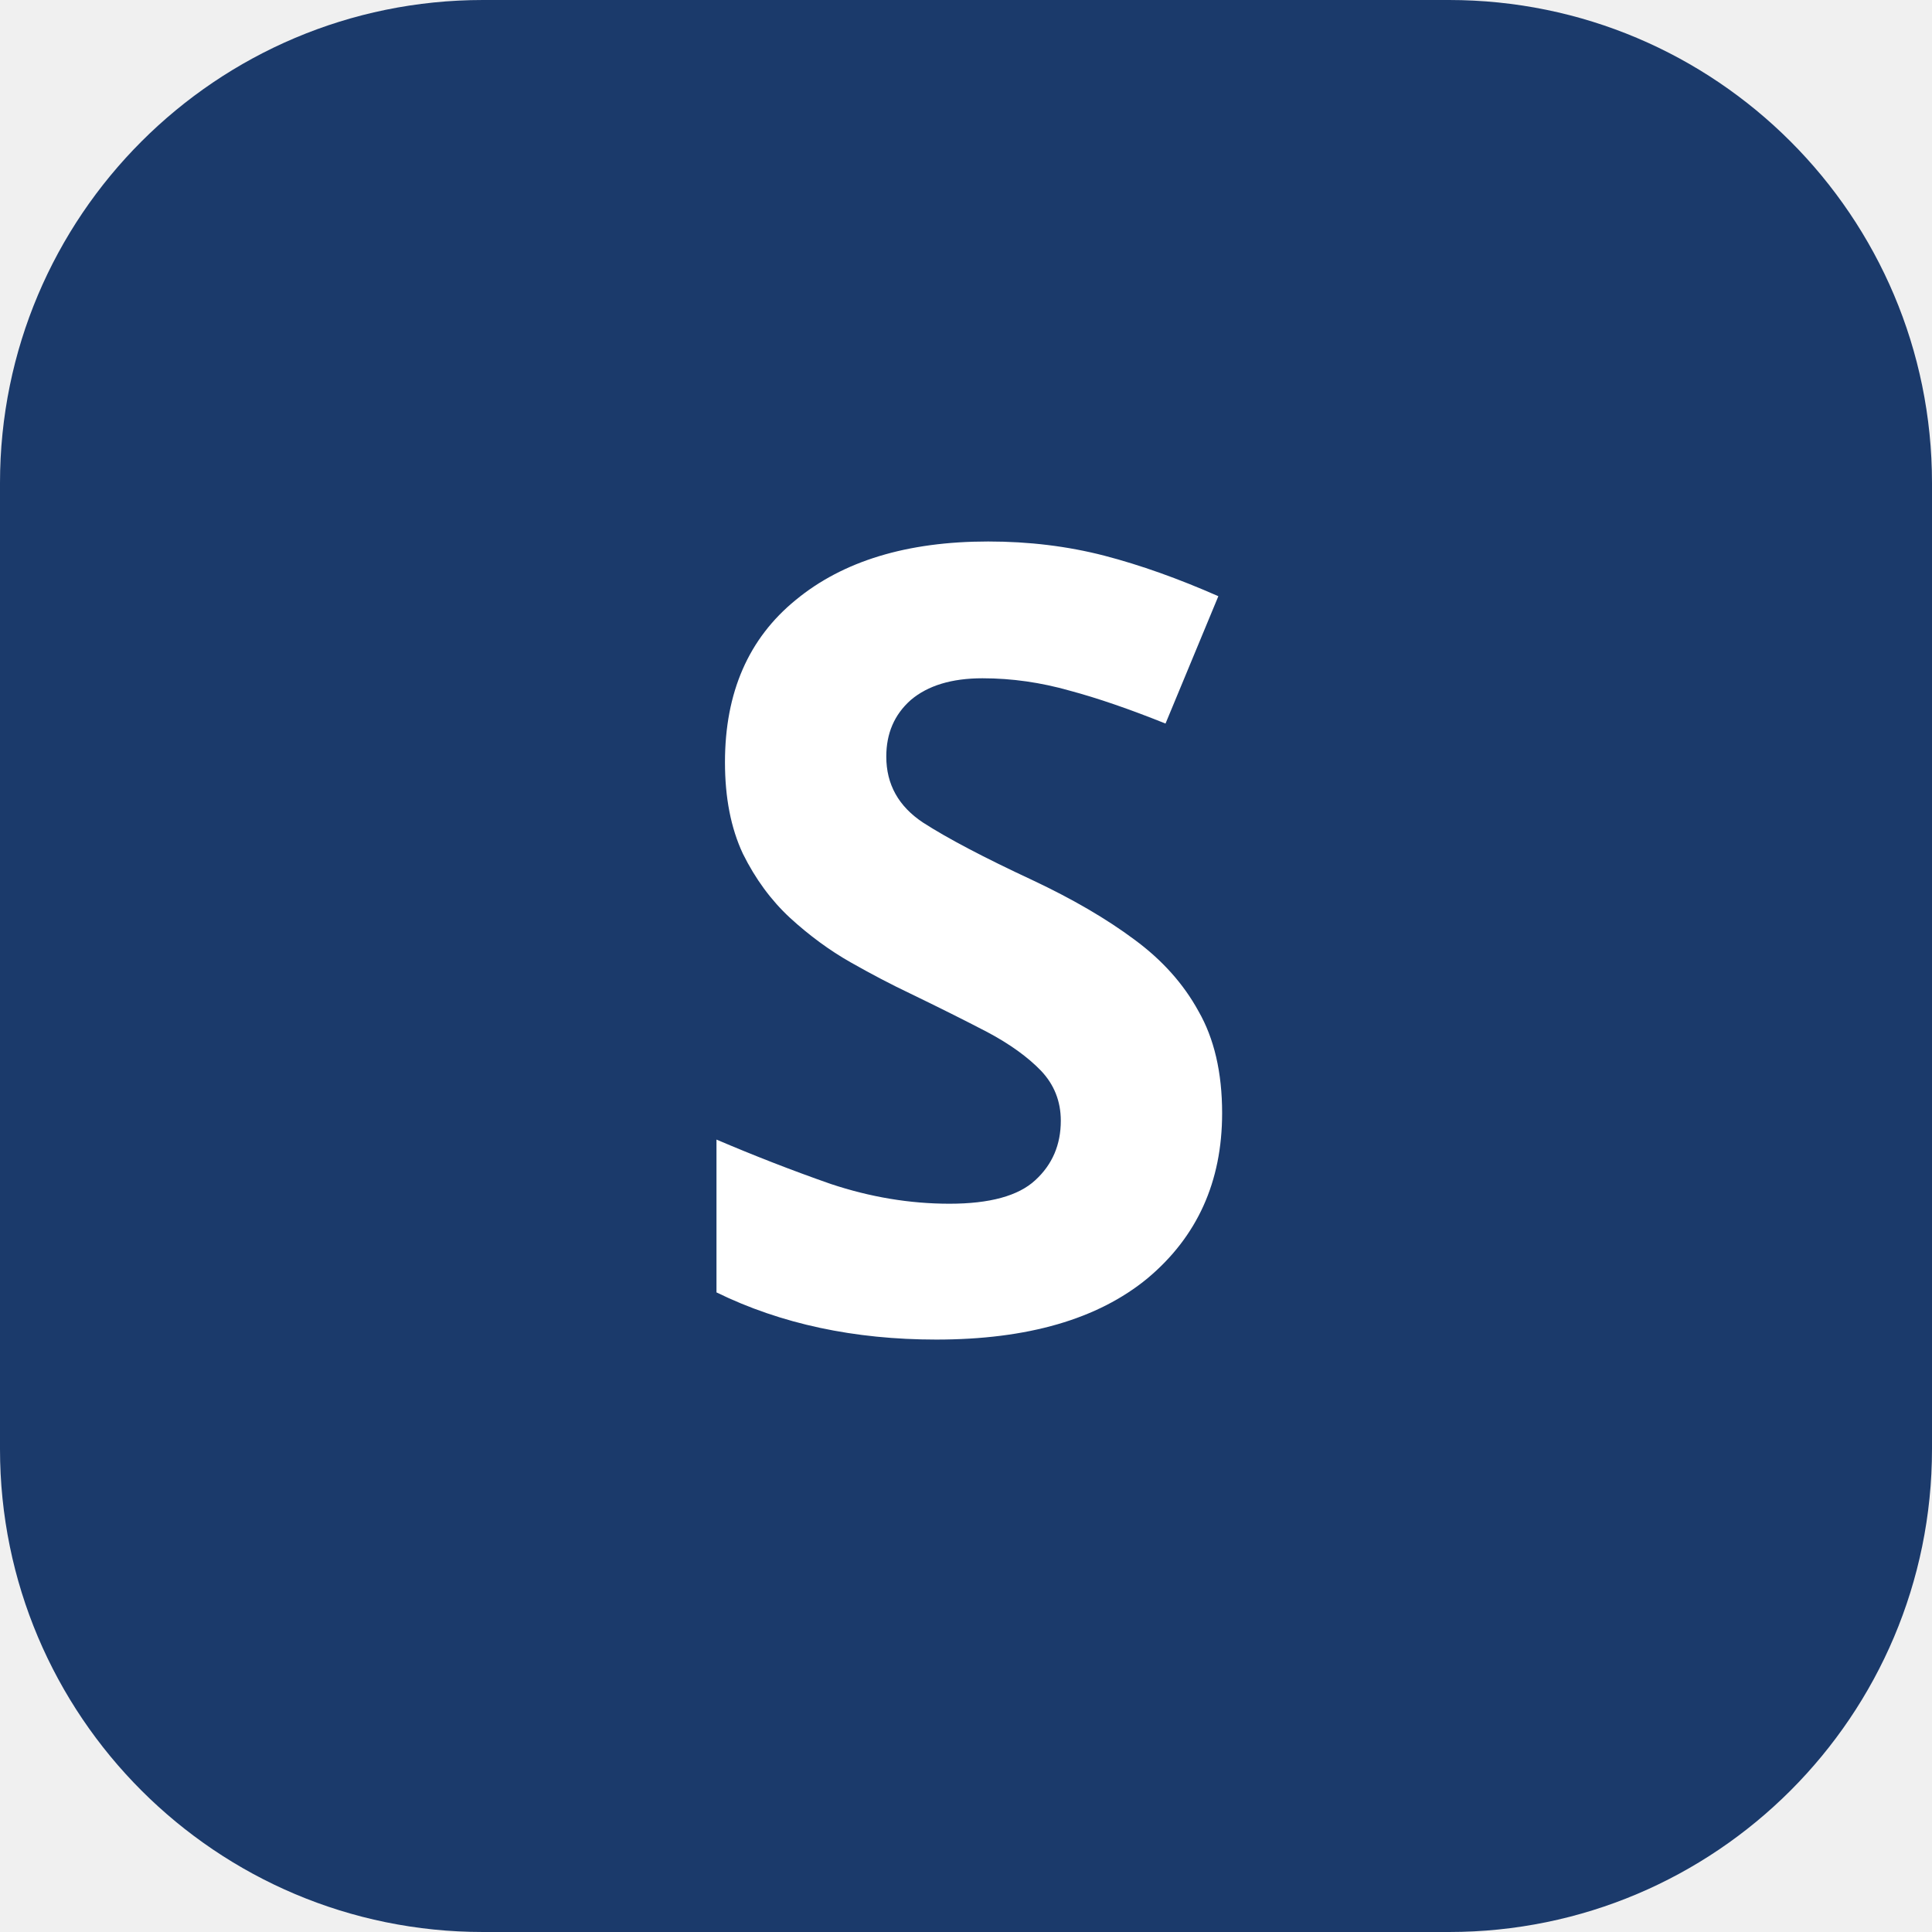
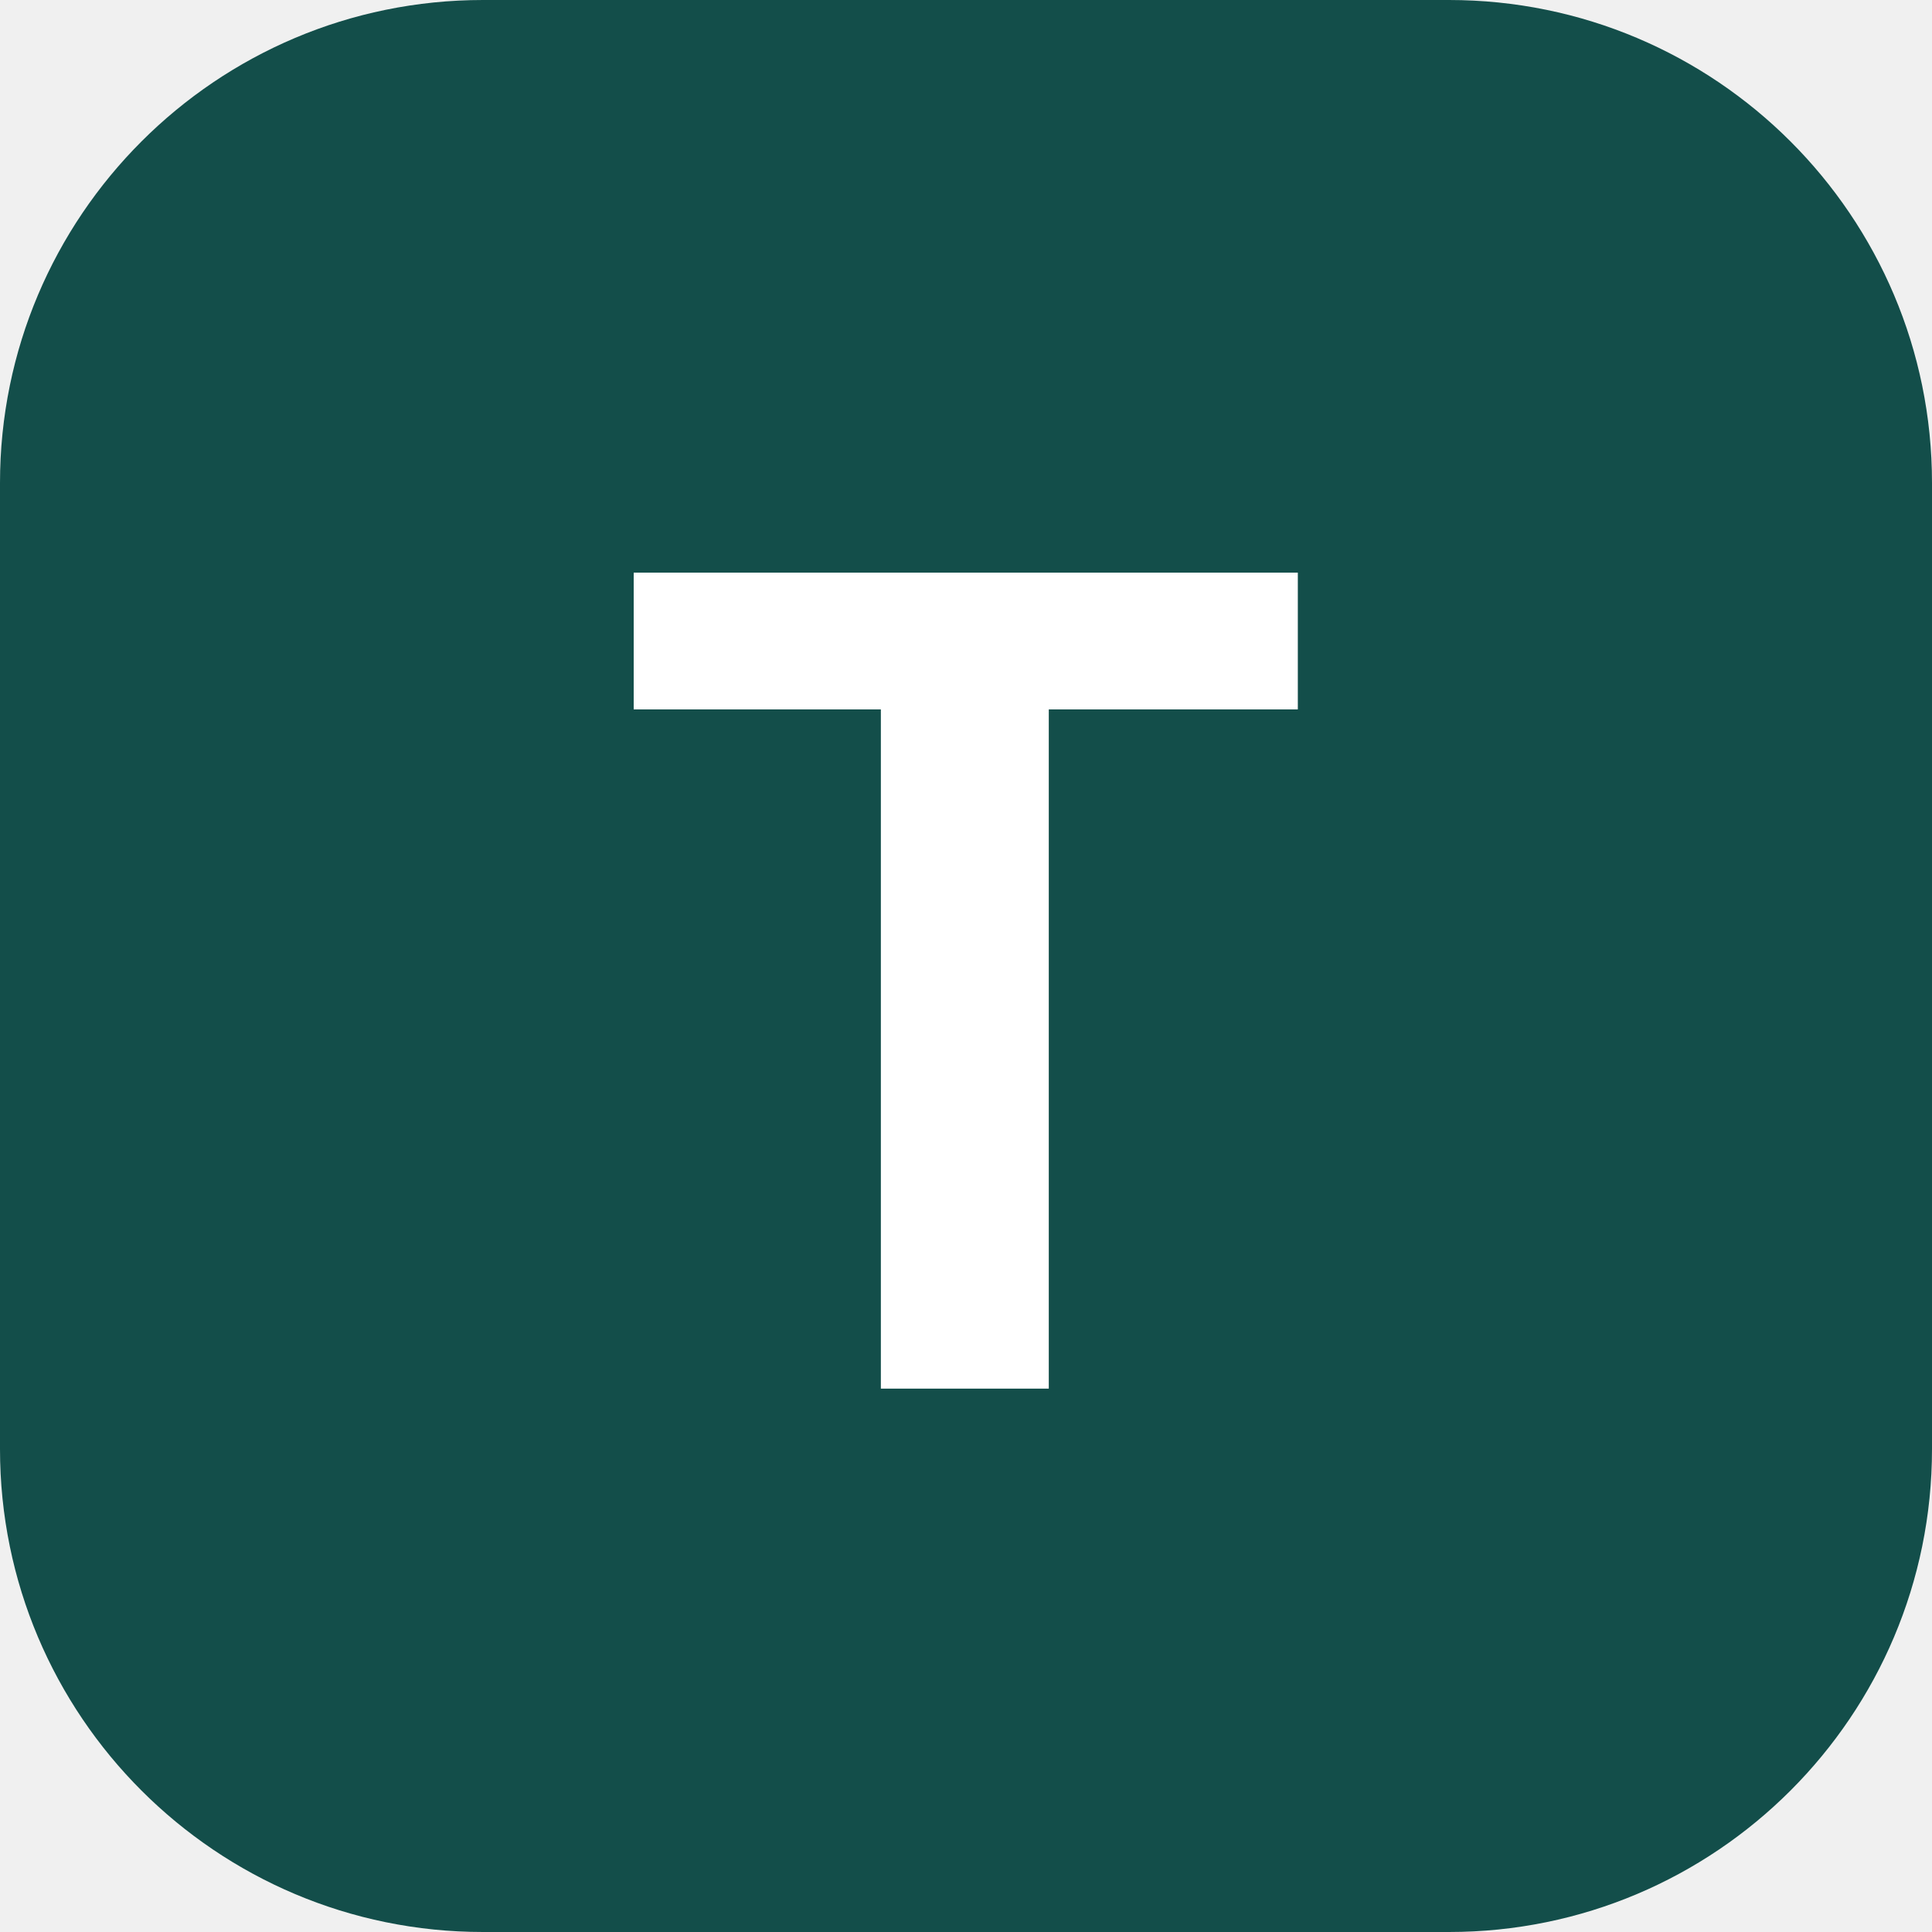
<svg xmlns="http://www.w3.org/2000/svg" viewBox="0 0 32 32">
-   <rect width="32" height="32" rx="8" fill="#1B3A6B" />
-   <text x="16" y="22" text-anchor="middle" font-size="18" font-family="sans-serif" fill="white" font-weight="bold">S</text>
+   <rect width="32" height="32" rx="8" fill="#134E4A" />
+   <text x="16" y="23" text-anchor="middle" font-size="19" font-family="system-ui, -apple-system, 'Segoe UI', Roboto, sans-serif" fill="#FFFFFF" font-weight="700">T</text>
</svg>
